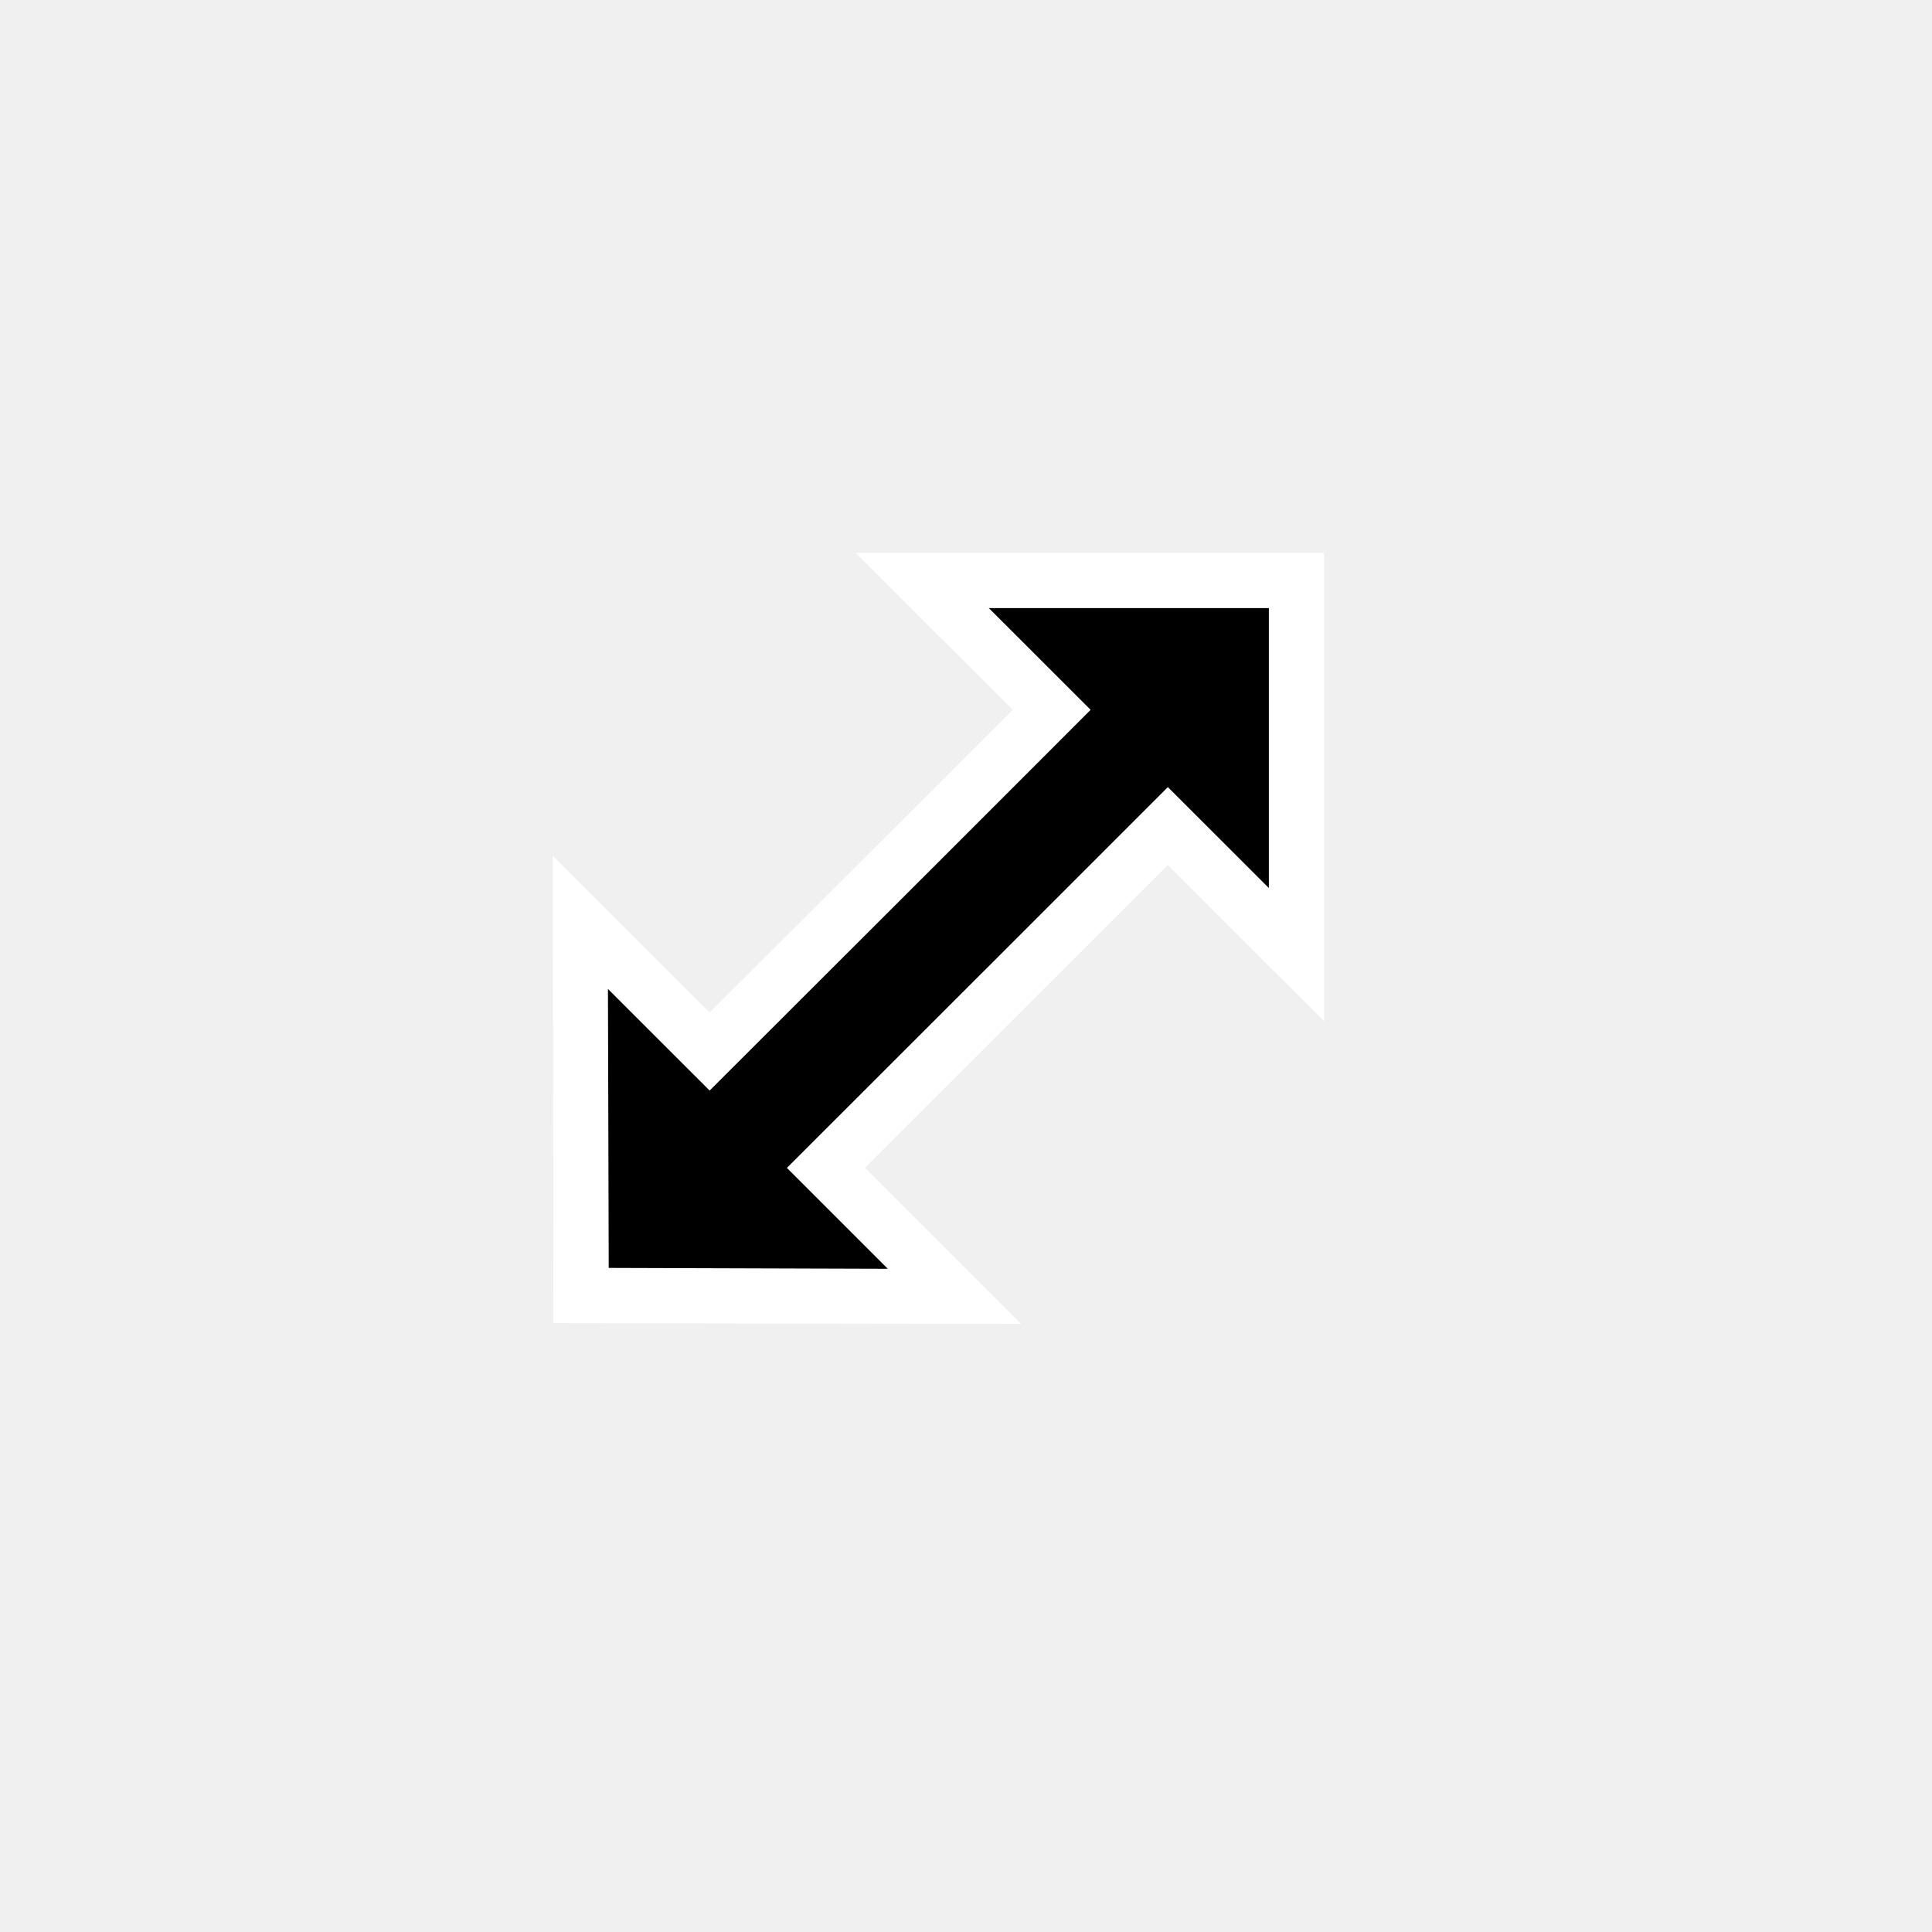
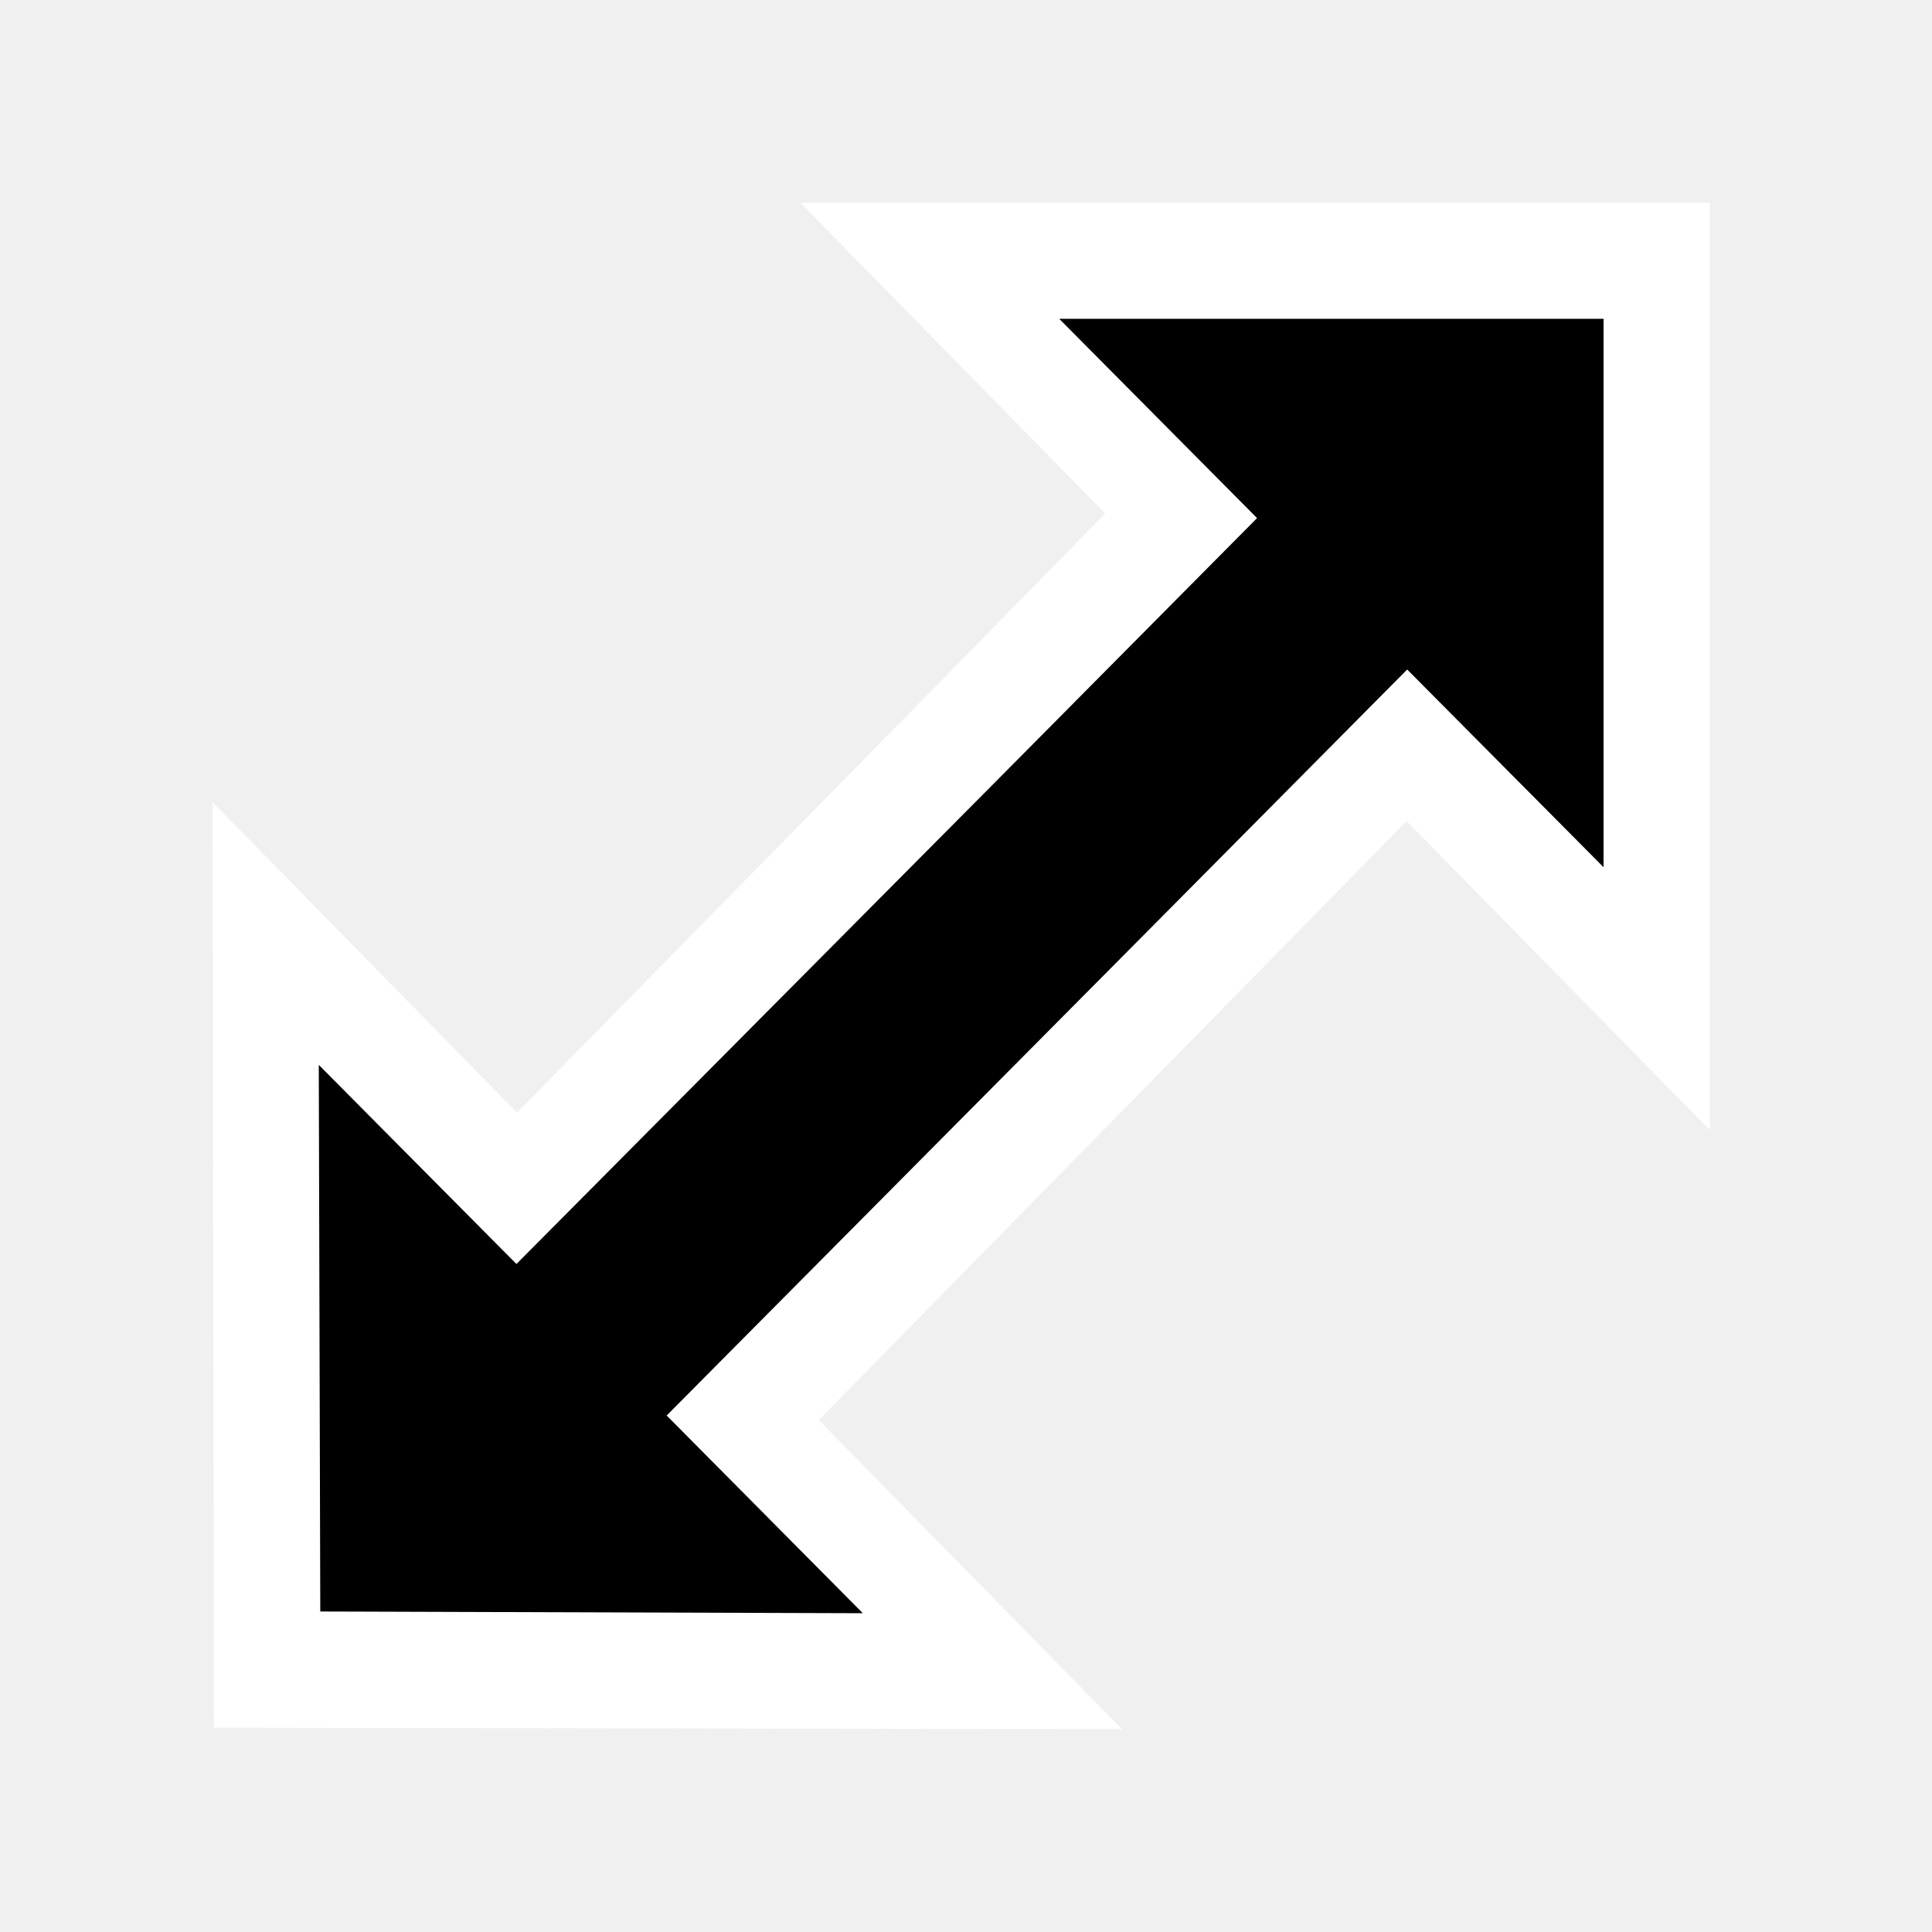
<svg xmlns="http://www.w3.org/2000/svg" width="200" height="200" viewBox="0 0 200 200" fill="none">
  <g opacity="0.01">
    <path opacity="0.01" d="M200 0H0V200H200V0Z" fill="white" />
  </g>
-   <path fill-rule="evenodd" clip-rule="evenodd" d="M112.818 97.639L89.55 120.885L105.715 137.045L57.298 136.971L57.224 88.571L73.458 104.811L96.744 81.565L104.824 73.479L88.573 57.239H137.064V105.719L120.893 89.565L112.818 97.639Z" fill="white" />
-   <path fill-rule="evenodd" clip-rule="evenodd" d="M106.758 95.619L81.46 120.899L91.906 131.345L63.015 131.254L62.935 102.374L73.46 112.894L98.763 87.625L112.901 73.482L102.363 62.951H131.352V91.928L120.895 81.482L106.758 95.619Z" fill="black" />
+   <path fill-rule="evenodd" clip-rule="evenodd" d="M129.93 100.984L84.757 147.006L116.14 179L22.144 178.853L22 83.03L53.517 115.182L98.723 69.16L114.41 53.152L82.86 21H177V116.981L145.605 84.999L129.93 100.984Z" fill="white" />
+   <path fill-rule="evenodd" clip-rule="evenodd" d="M118.19 97.005L69.013 146.534L89.319 167L33.156 166.821L33 110.238L53.462 130.849L102.649 81.343L130.131 53.633L109.647 33H166V89.773L145.672 69.307L118.19 97.005Z" fill="black" />
</svg>
